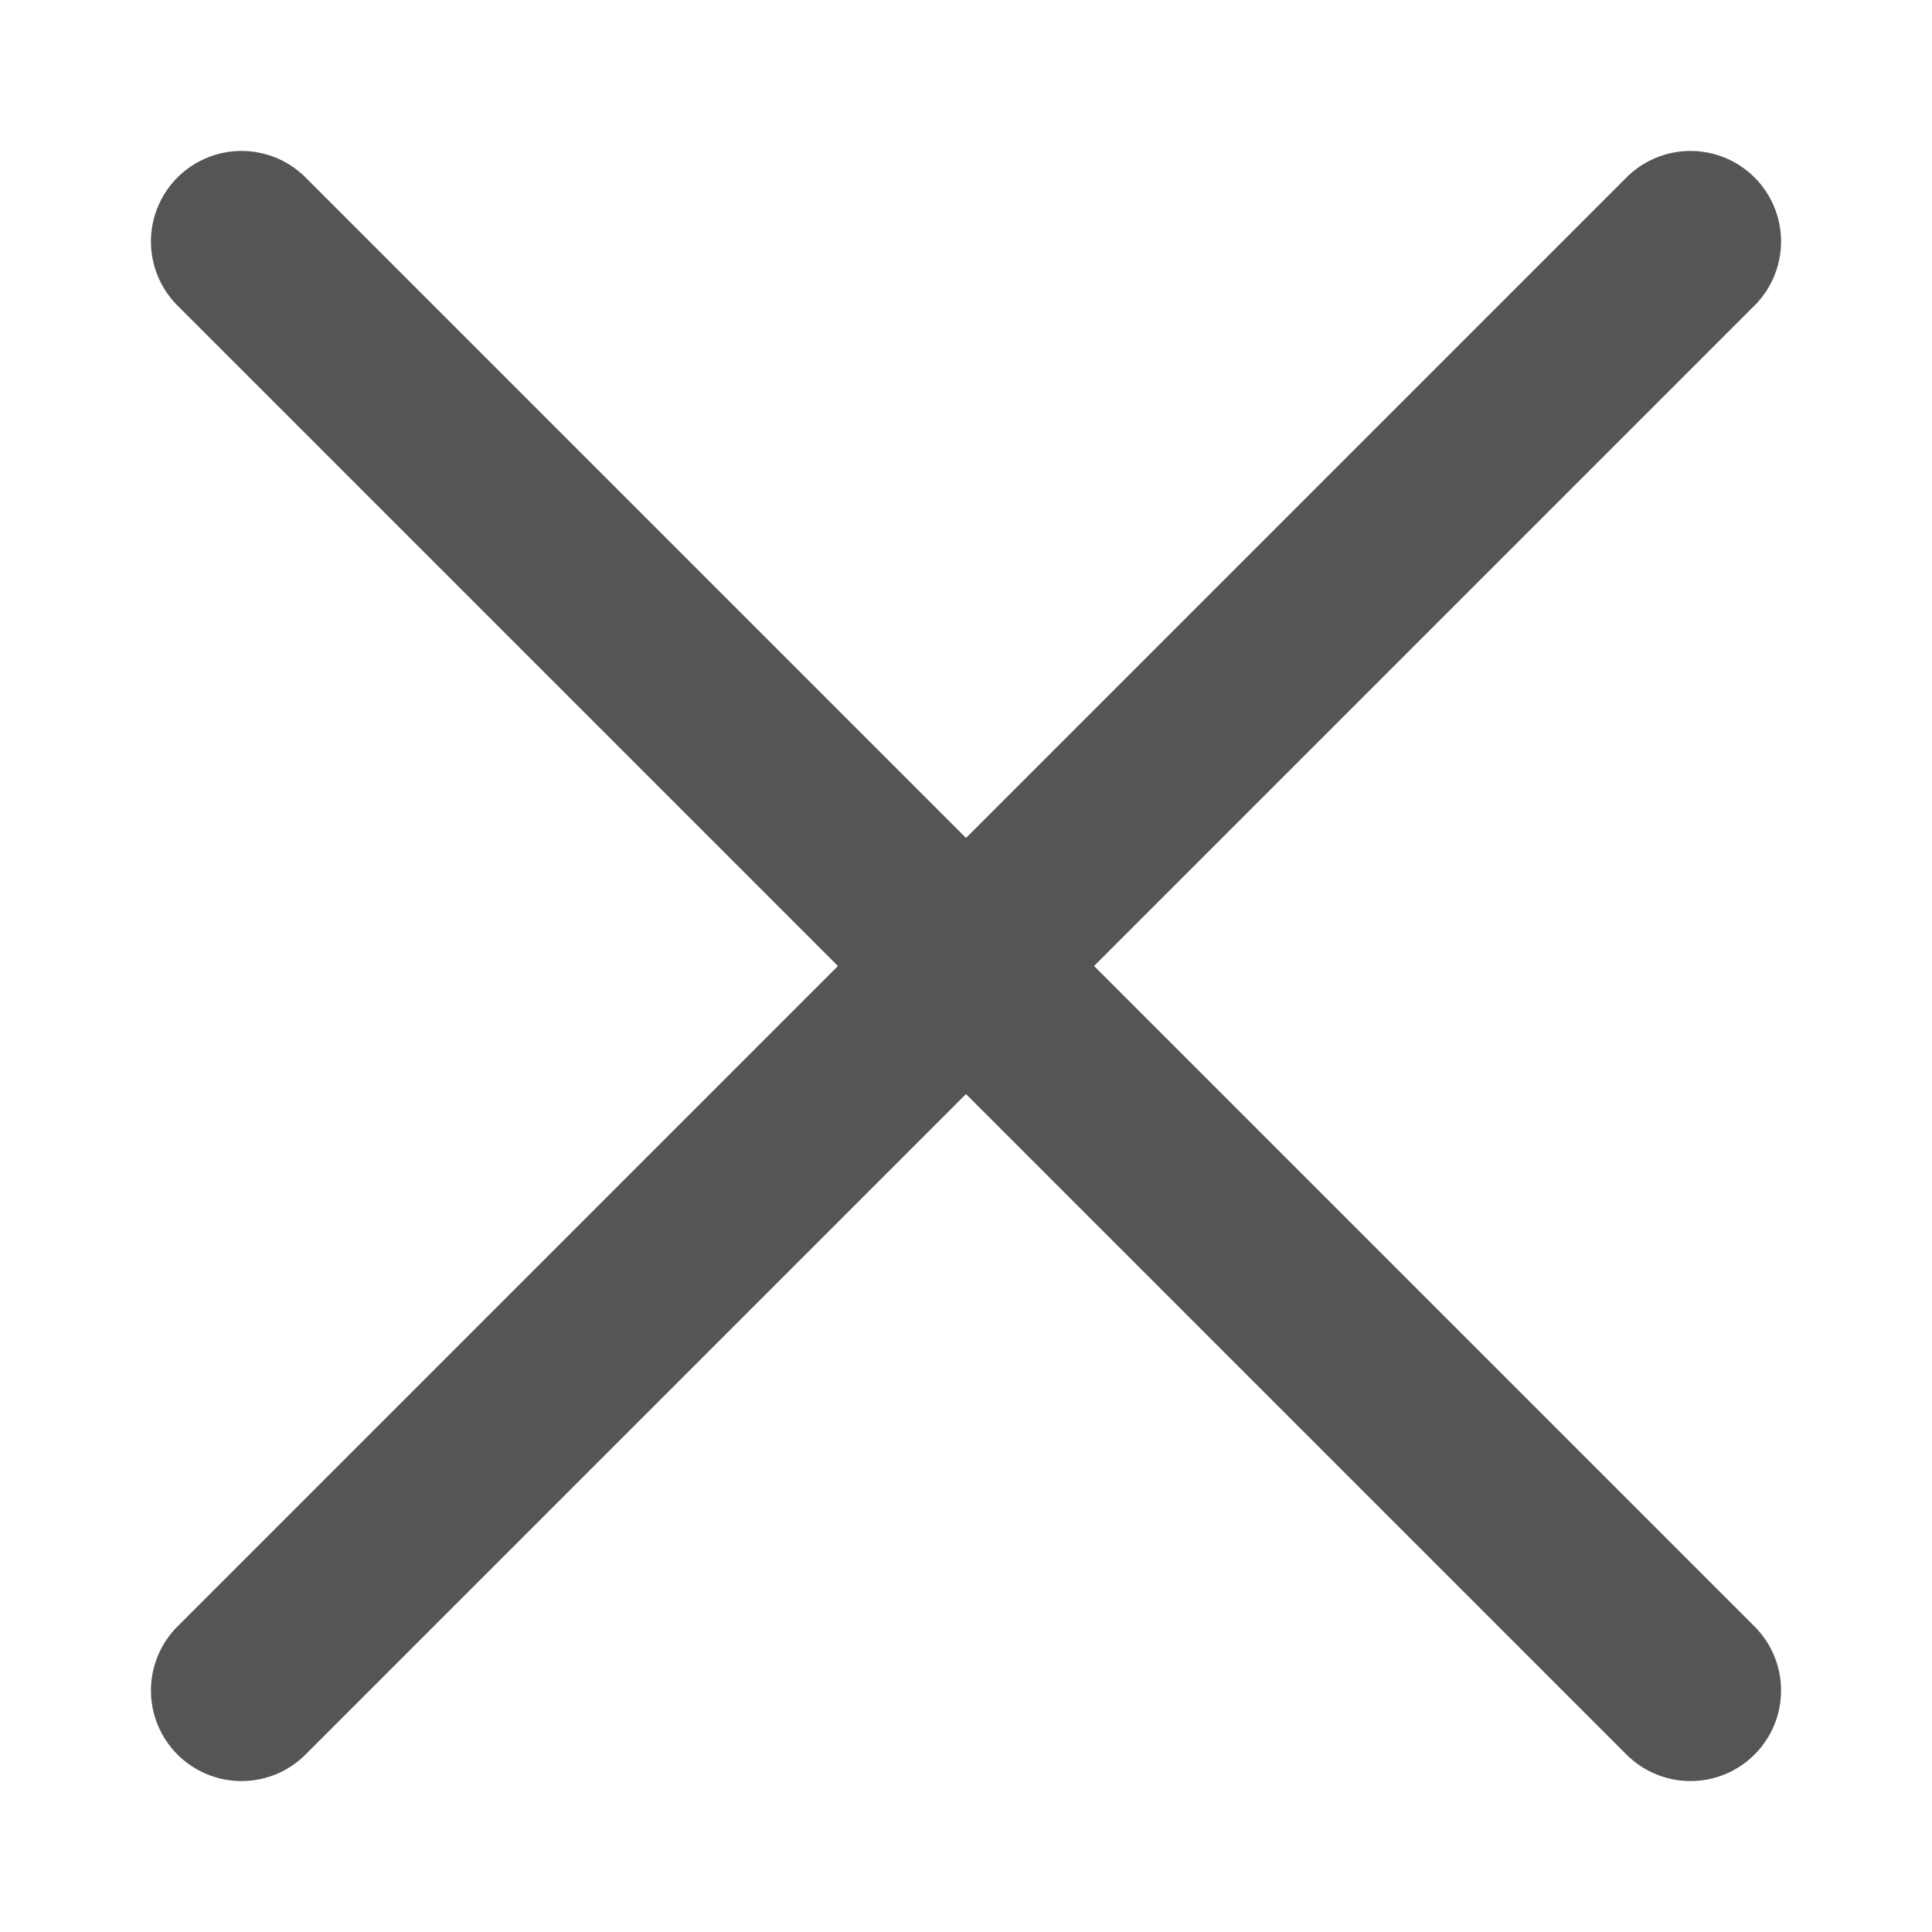
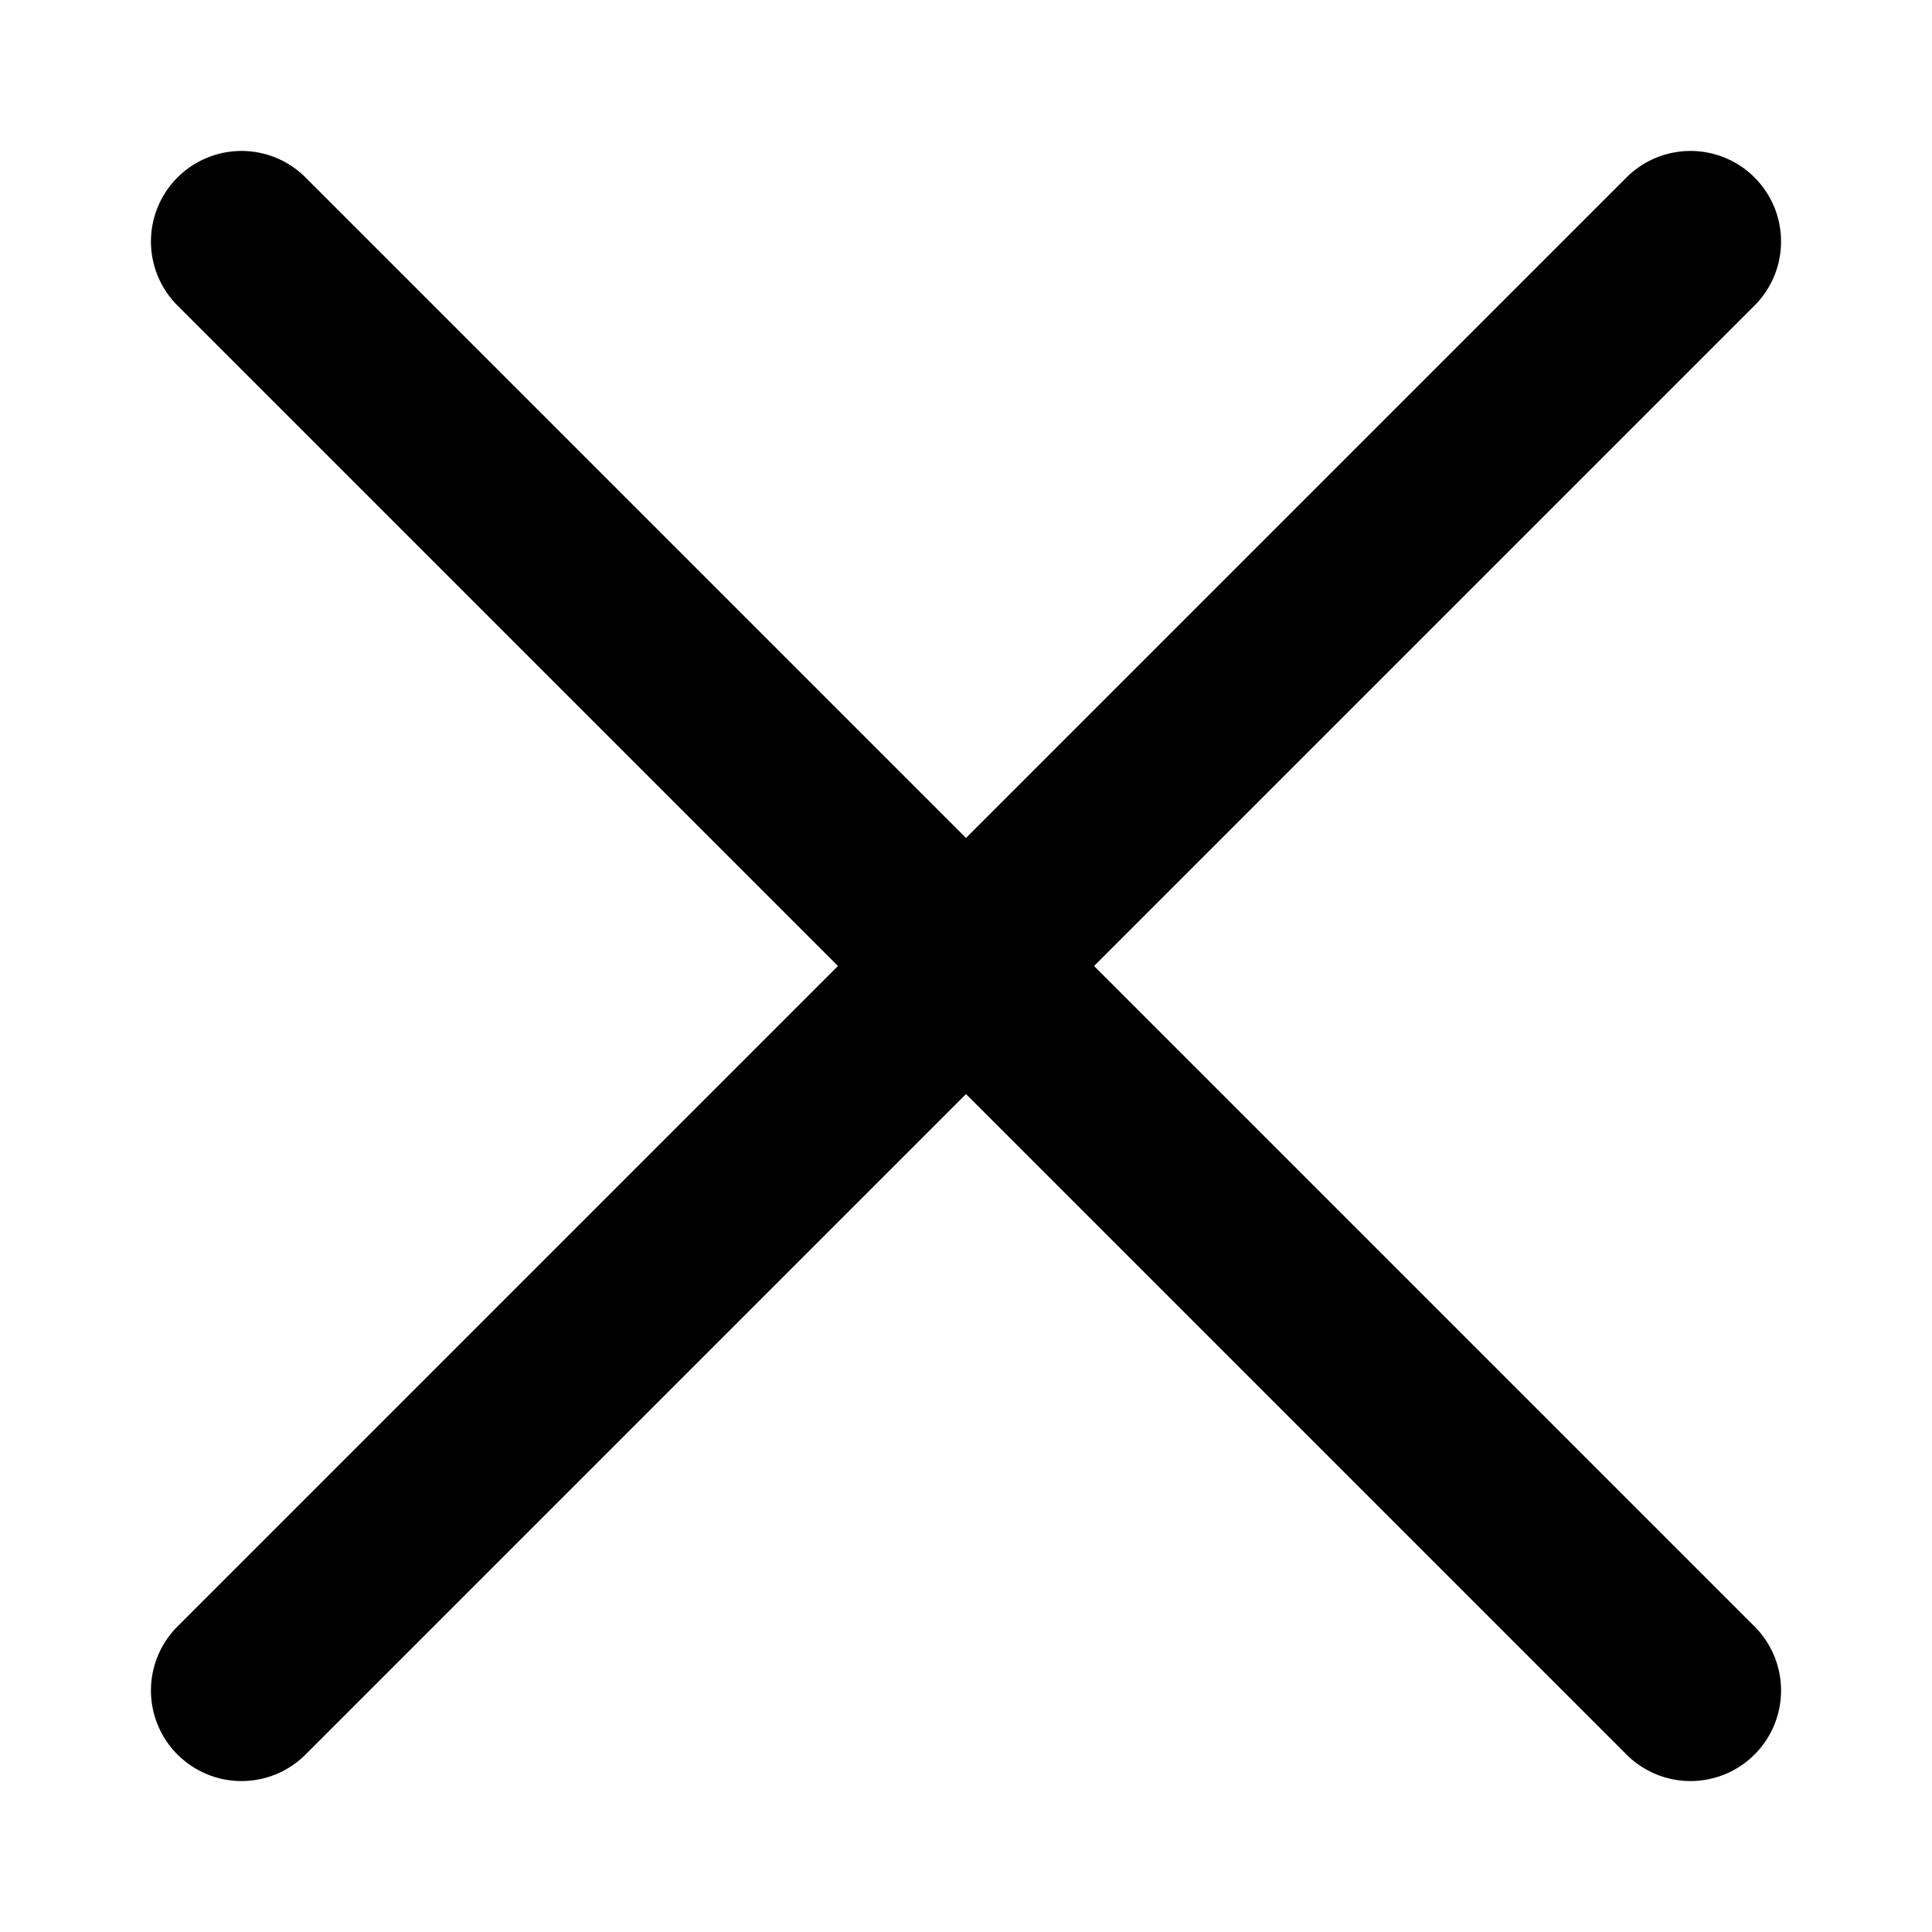
- <svg xmlns="http://www.w3.org/2000/svg" width="16" height="16" viewBox="0 0 16 16" fill="none">
-   <path d="M2 2L14 14" stroke="#555555" stroke-width="1.5" stroke-linecap="round" />
-   <path d="M2 14L14 2" stroke="#555555" stroke-width="1.5" stroke-linecap="round" />
+ <svg xmlns="http://www.w3.org/2000/svg" width="16" height="16" viewBox="0 0 16 16">
+   <path d="M2 2L14 14" stroke="currentColor" stroke-width="1.5" stroke-linecap="round" />
+   <path d="M2 14L14 2" stroke="currentColor" stroke-width="1.5" stroke-linecap="round" />
</svg>
